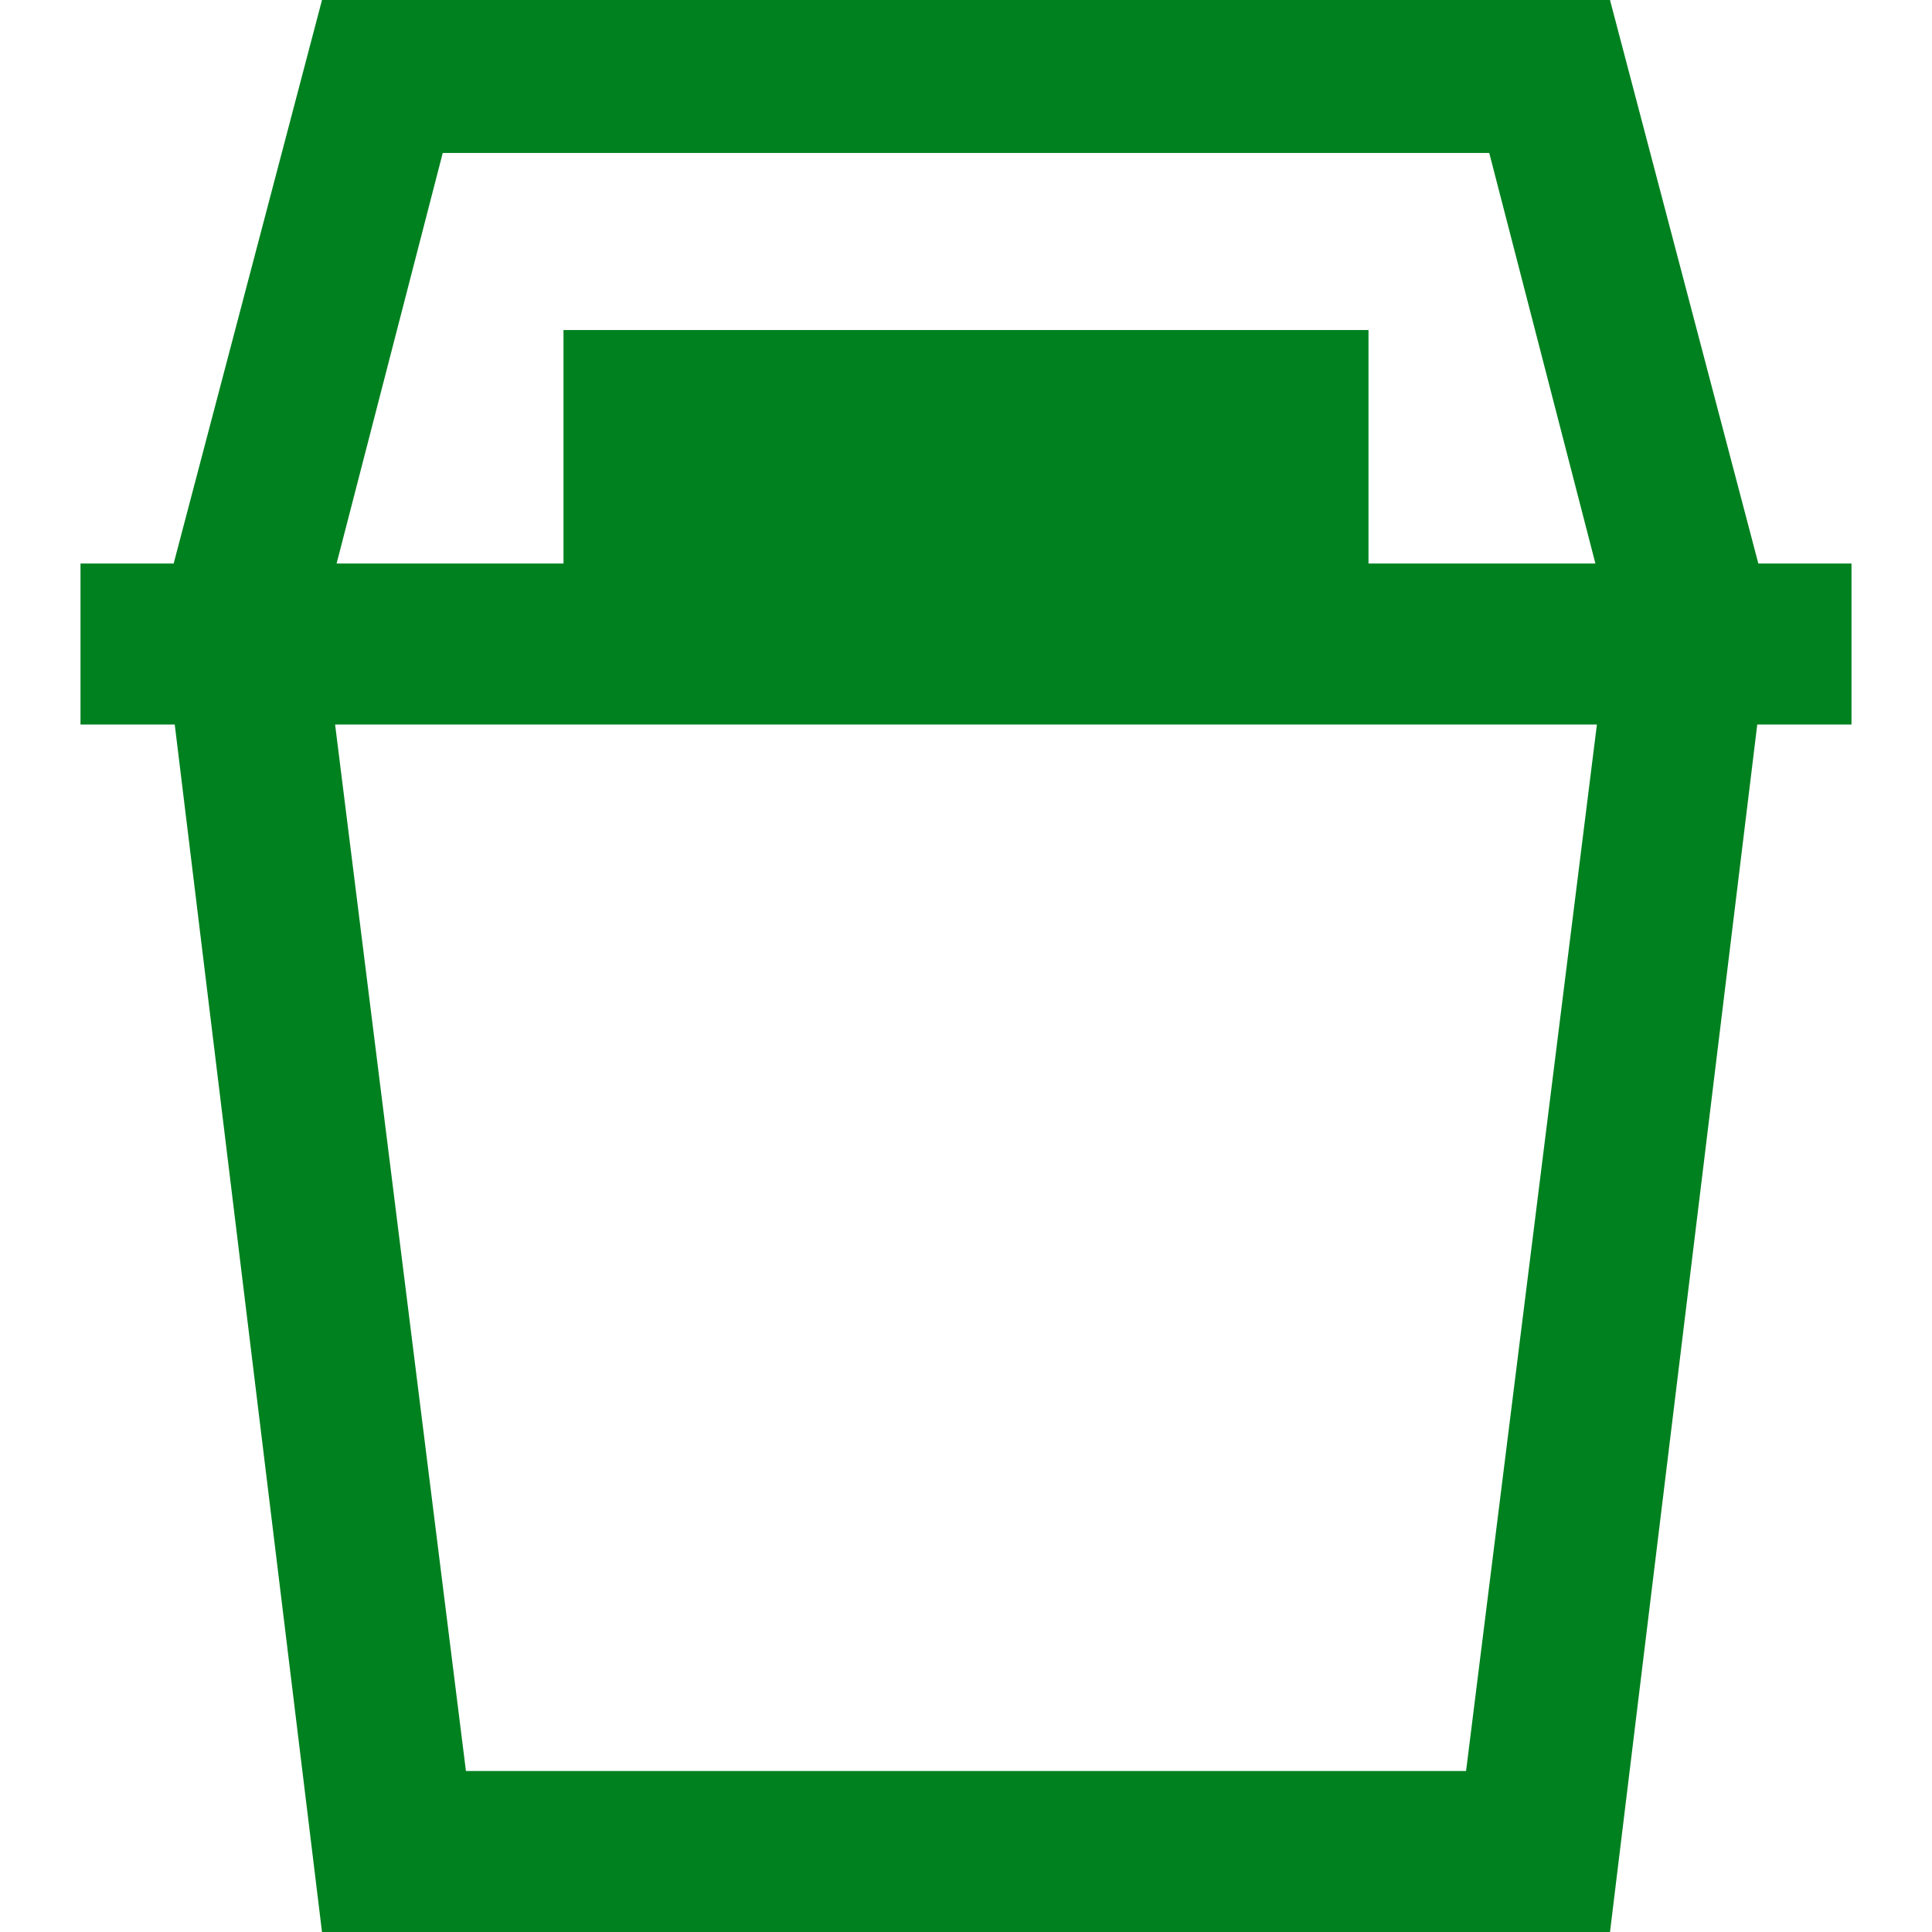
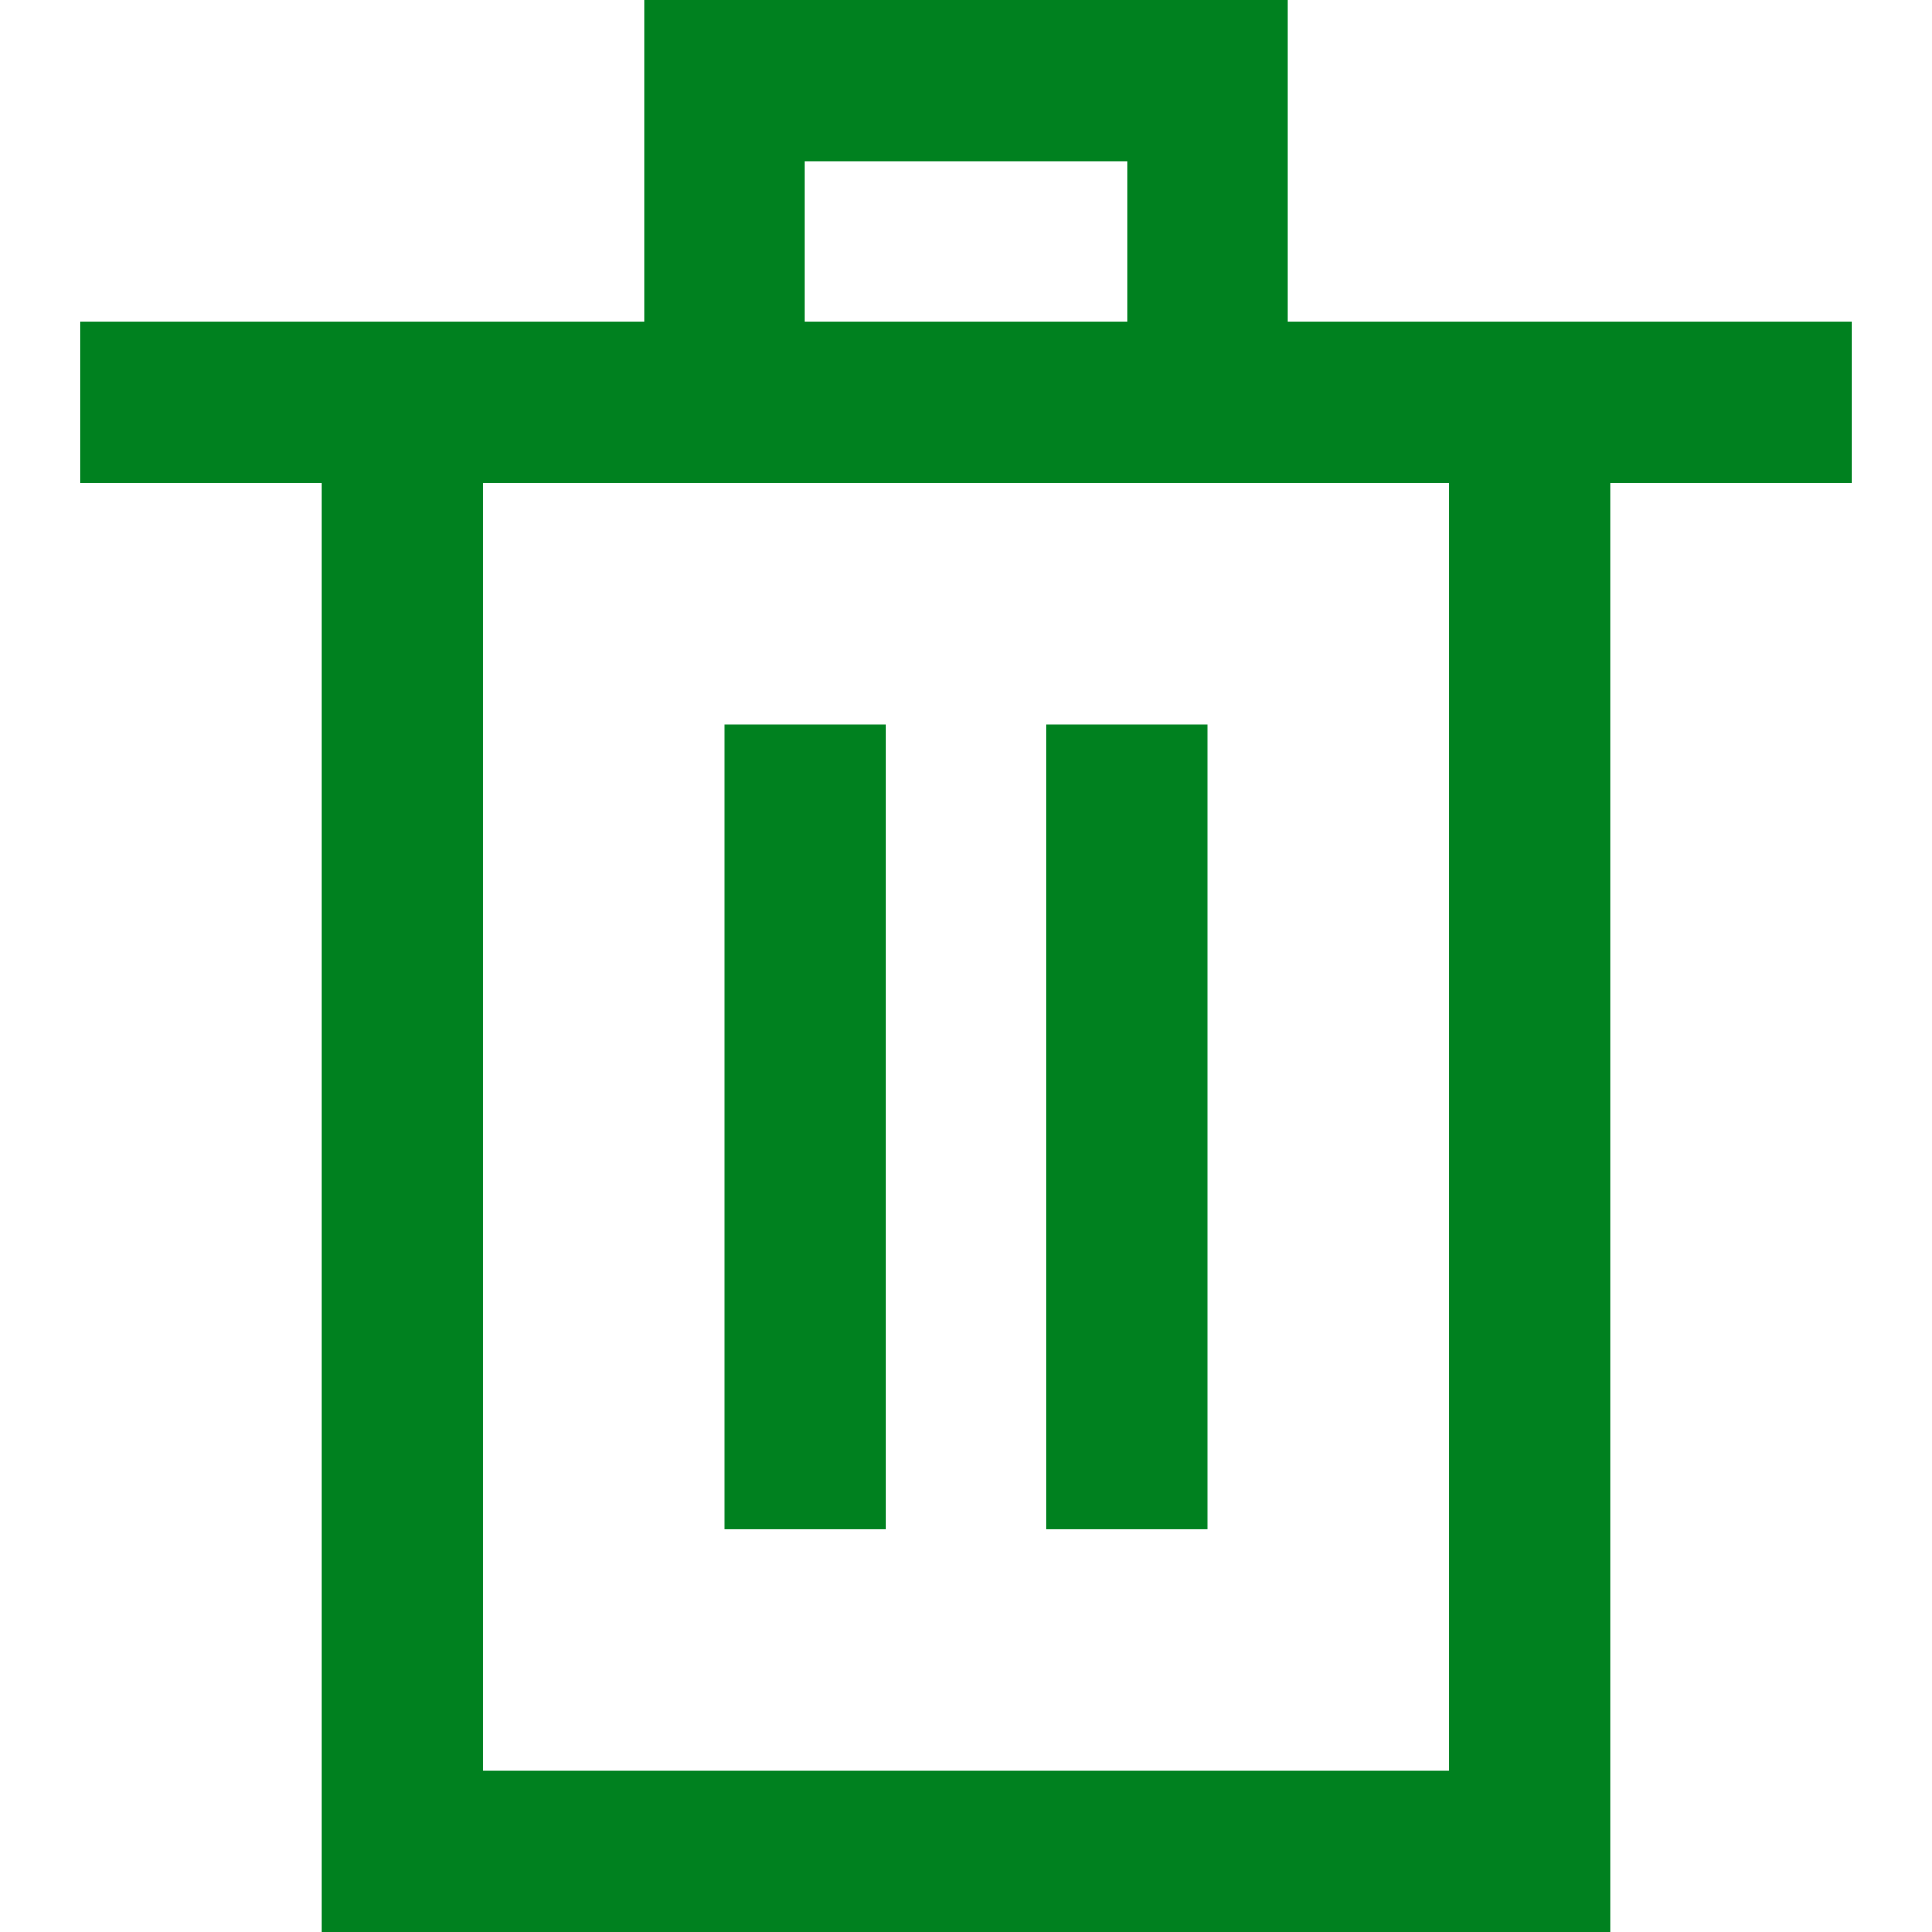
<svg xmlns="http://www.w3.org/2000/svg" width="18" height="18" viewBox="0 0 18 18" fill="none">
-   <path fill-rule="evenodd" clip-rule="evenodd" d="M13.875 1.425H4.125L3.136 5.25H5.25V3.075H12.75V5.25L14.864 5.25L13.875 1.425ZM16.382 5.25L15.375 1.425L15 0H14.25H3.75H3L2.625 1.425L2.625 1.425L1.618 5.25H0.75V6.75H1.628L3 18H3.75H14.25H15L16.372 6.75H17.25V5.25H16.382ZM13.659 16.5L14.878 6.75H3.122L4.341 16.5H13.659Z" fill="#00811F" />
+   <path d="M6.75 14.25V6.75H8.25V14.25H6.75Z" fill="#00811F" />
+   <path d="M9.75 14.25V6.75H11.25V14.25H9.75Z" fill="#00811F" />
+   <path fill-rule="evenodd" clip-rule="evenodd" d="M12 0H6V3H0.75V4.5H3V18H15V4.5H17.25V3H12V0ZM4.5 16.5V4.5H13.5V16.5H4.5ZM10.5 1.5H7.5V3H10.5V1.5Z" fill="#00811F" />
</svg>
